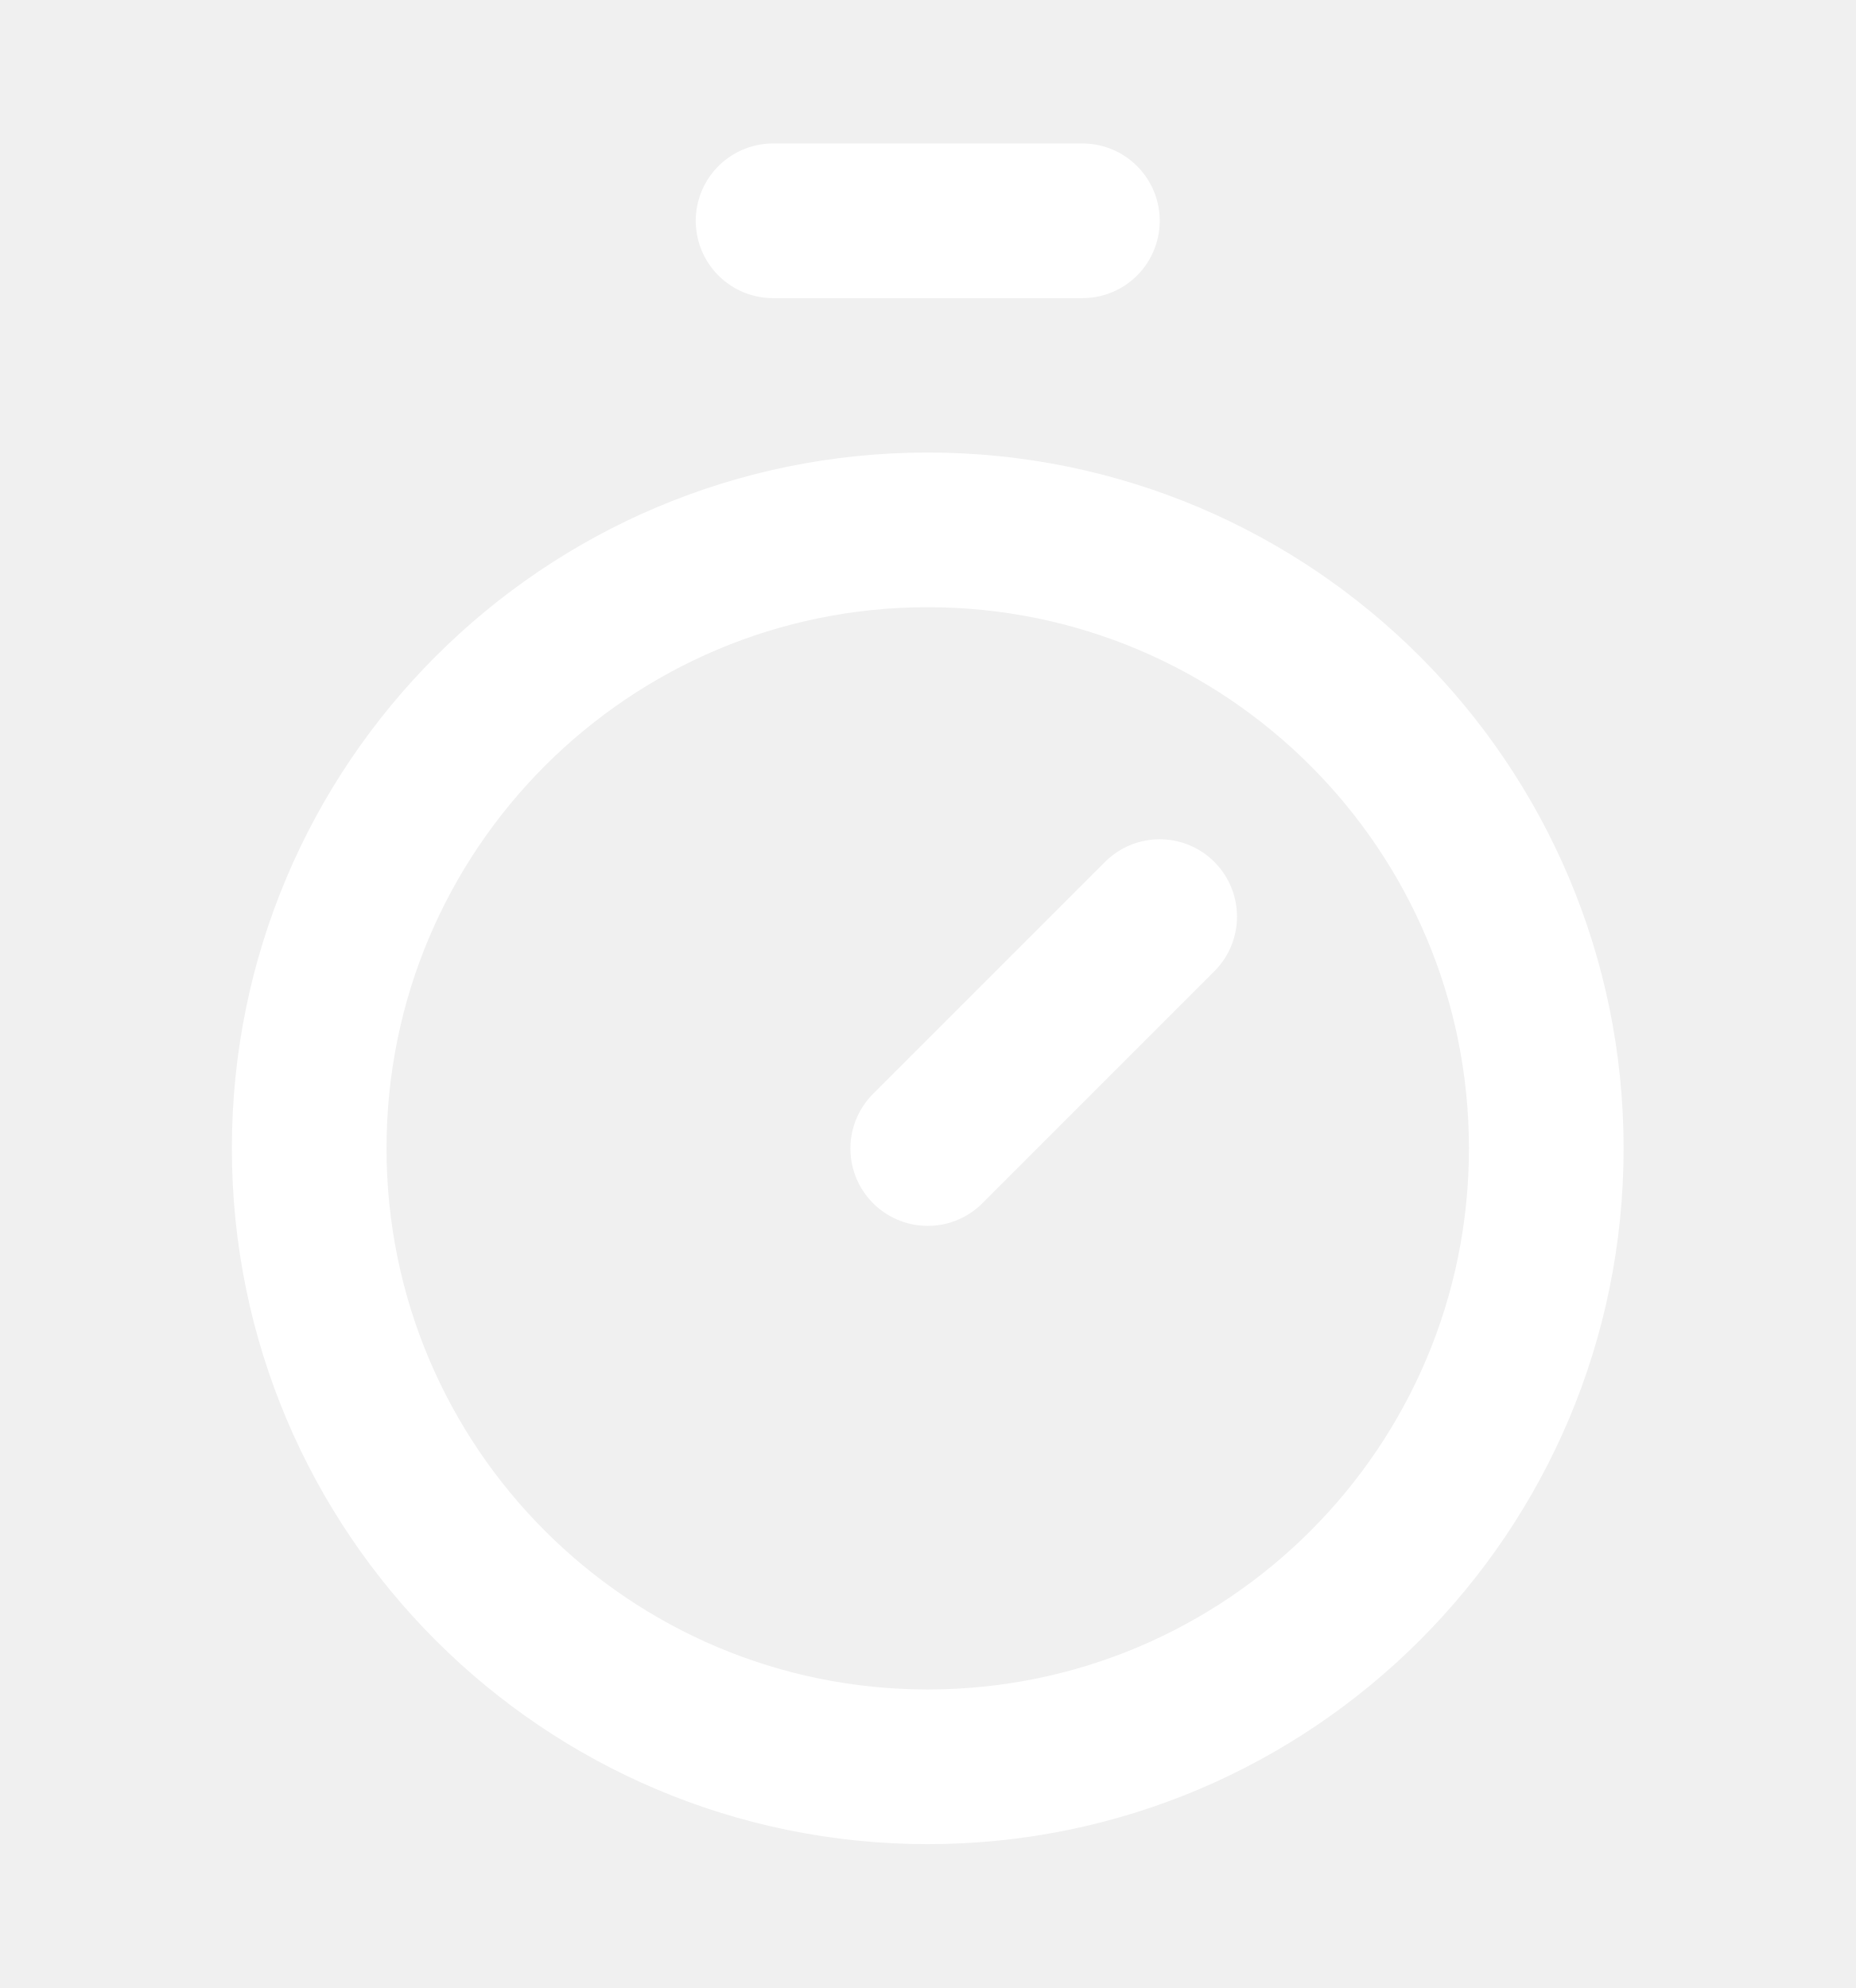
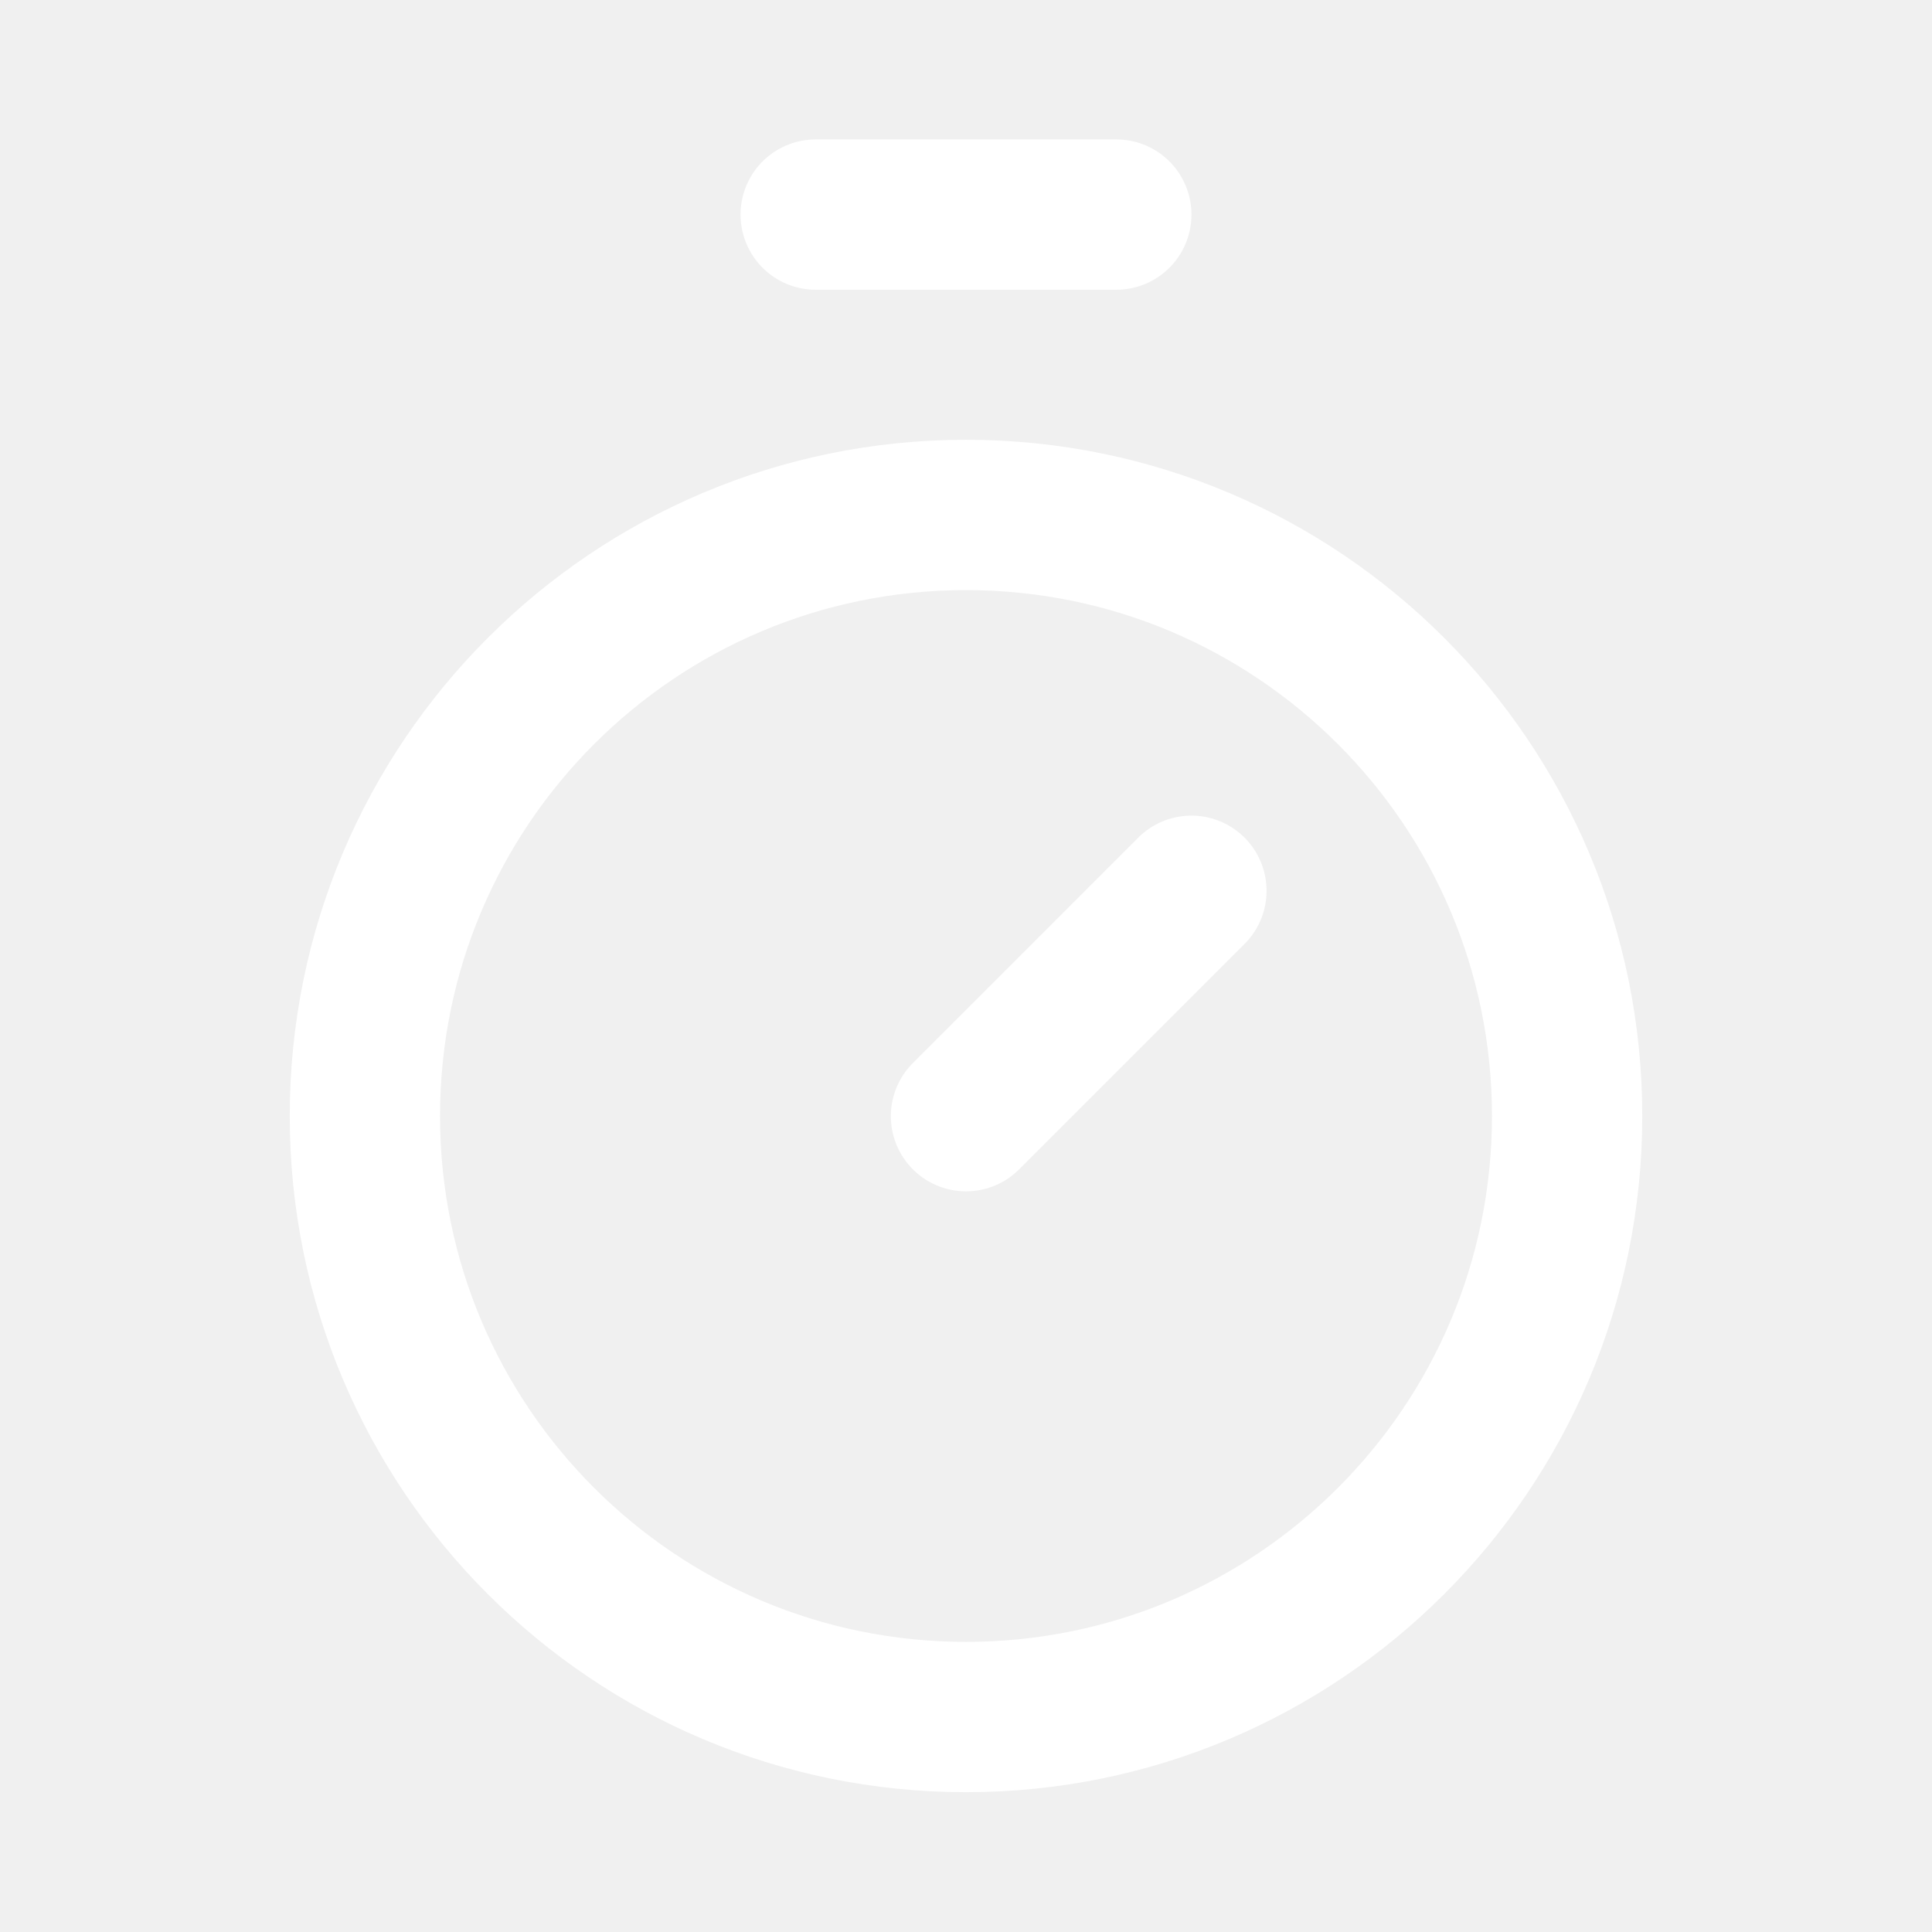
- <svg xmlns="http://www.w3.org/2000/svg" width="14" height="15" viewBox="0 0 14 15" fill="none">
+ <svg xmlns="http://www.w3.org/2000/svg" width="16" height="16" viewBox="0 0 14 15" fill="none">
  <path d="M5.833 1.666H8.167M7 8.666L8.75 6.916" stroke="white" stroke-width="1.167" stroke-linecap="round" stroke-linejoin="round" />
  <path d="M7 13.331C9.577 13.331 11.667 11.242 11.667 8.665C11.667 6.087 9.577 3.998 7 3.998C4.423 3.998 2.333 6.087 2.333 8.665C2.333 11.242 4.423 13.331 7 13.331Z" stroke="white" stroke-width="1.167" stroke-linecap="round" stroke-linejoin="round" />
</svg>
